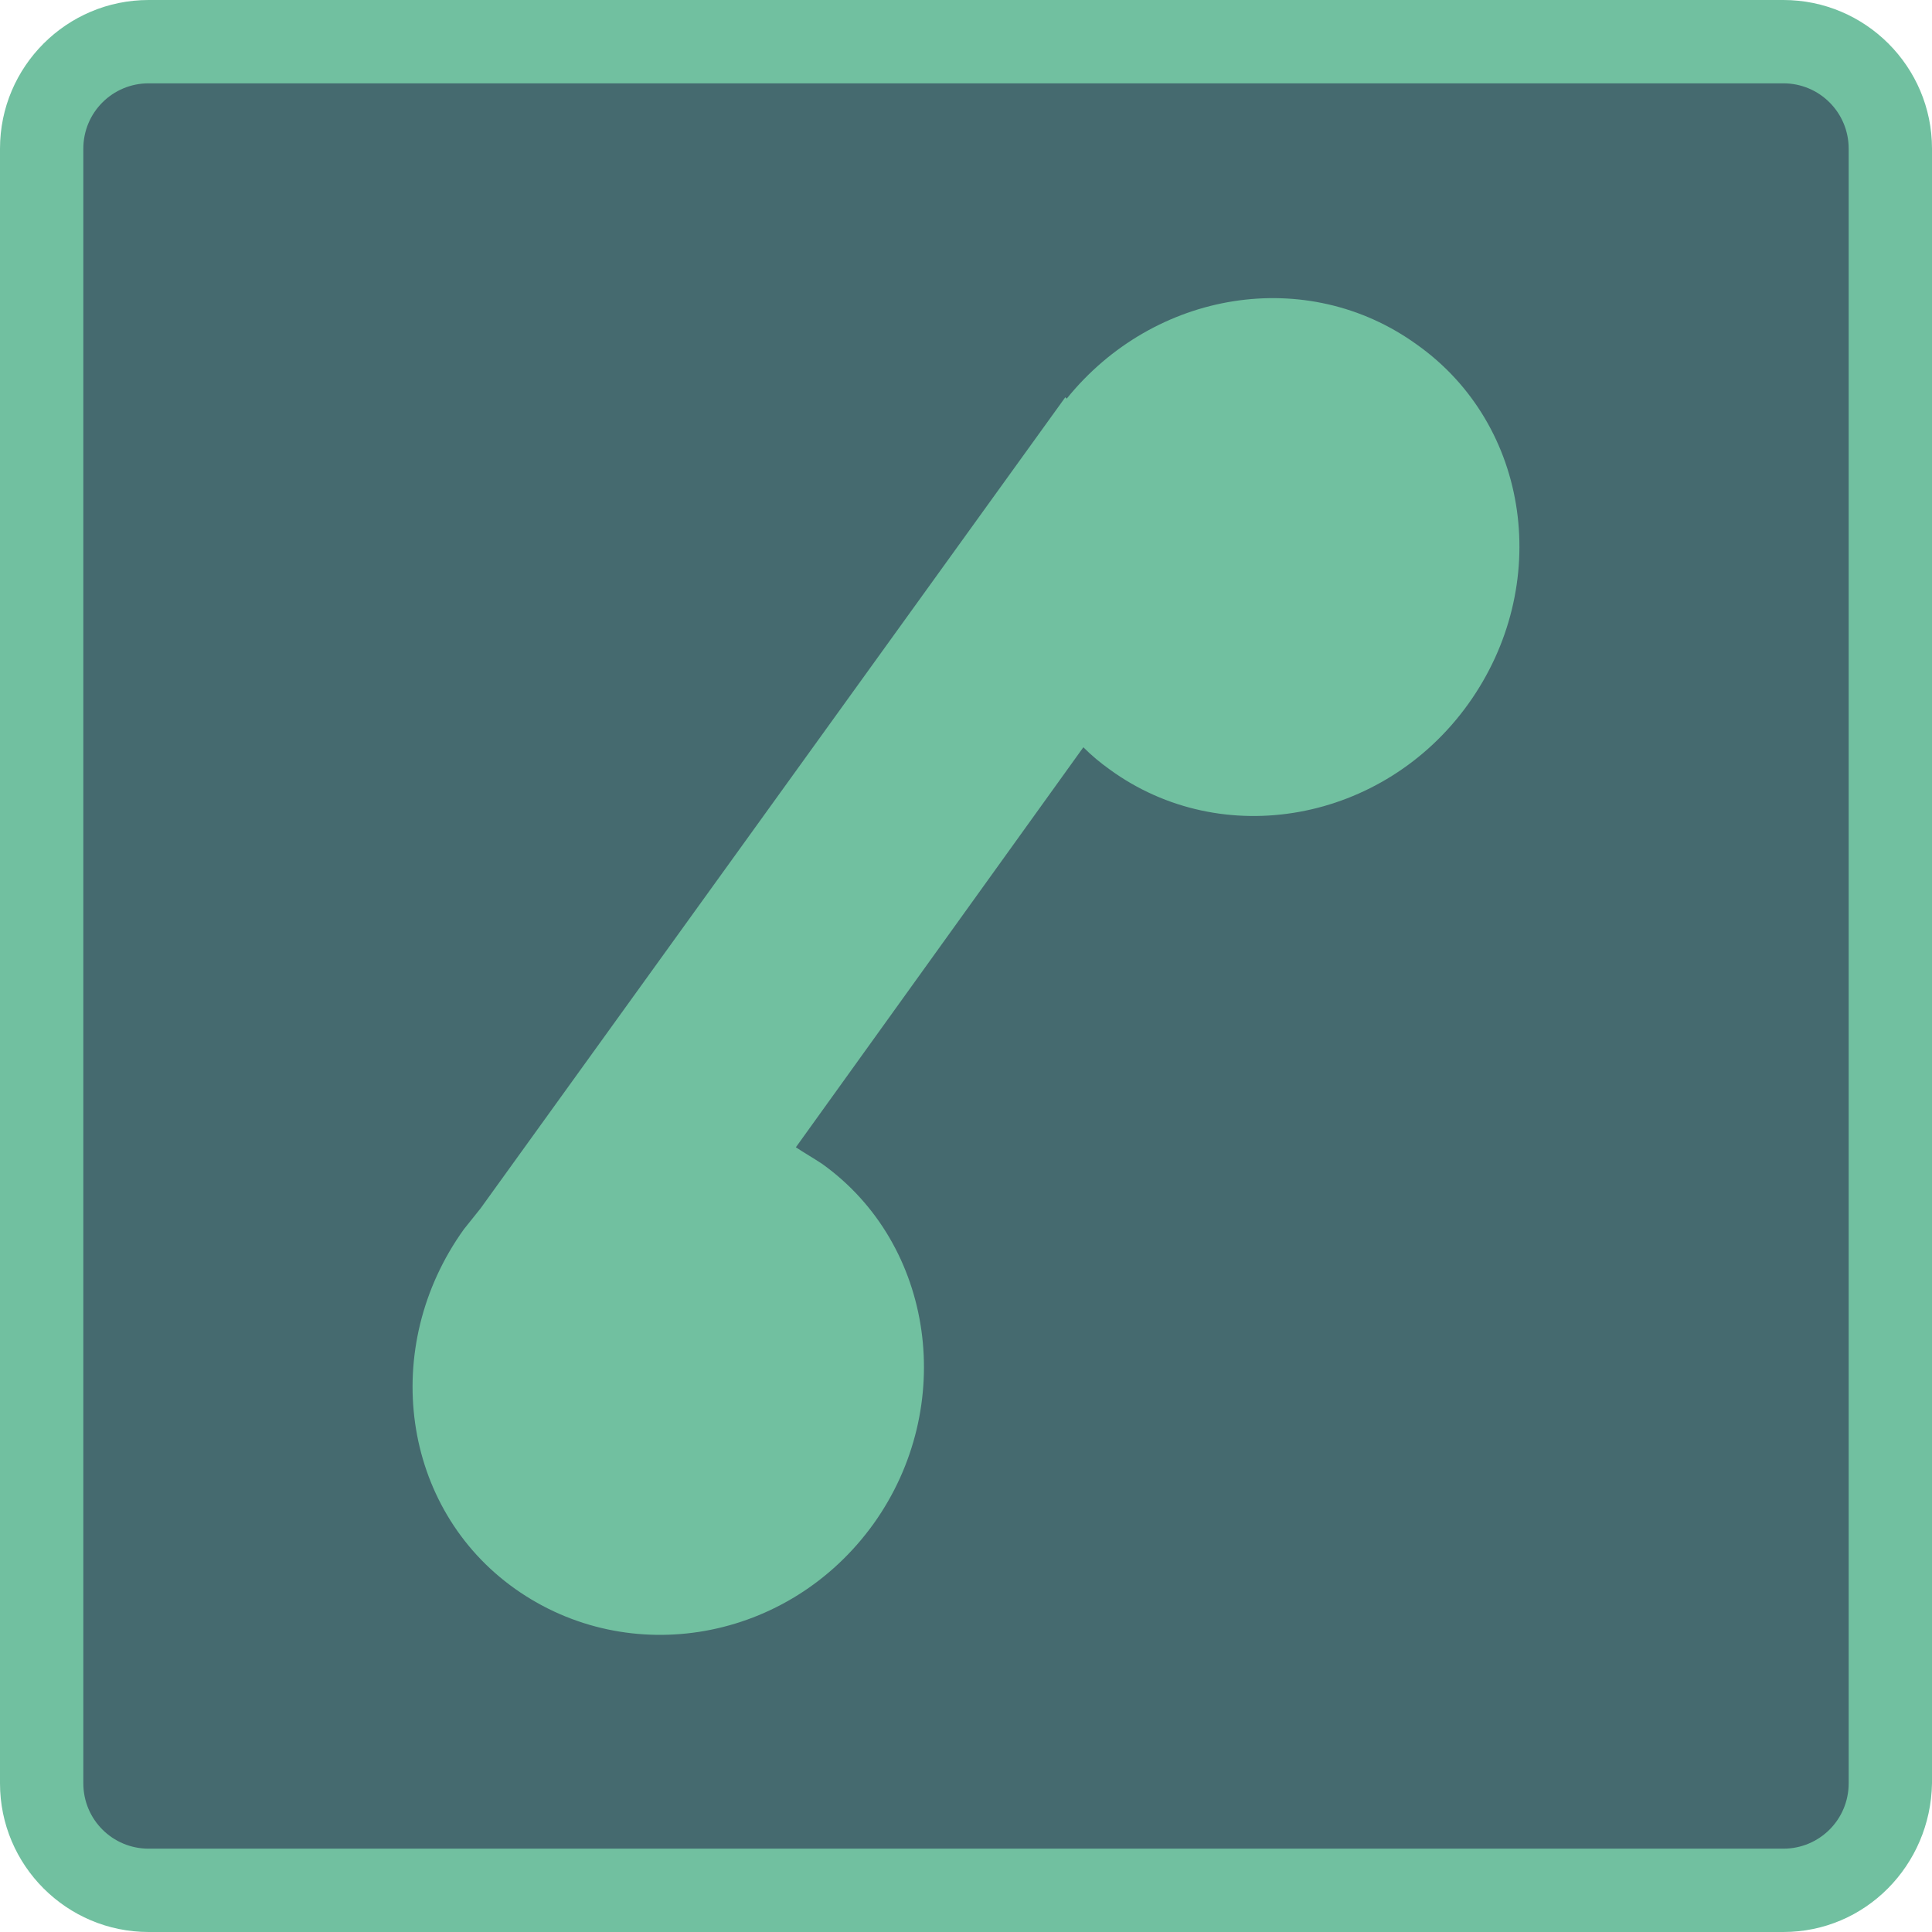
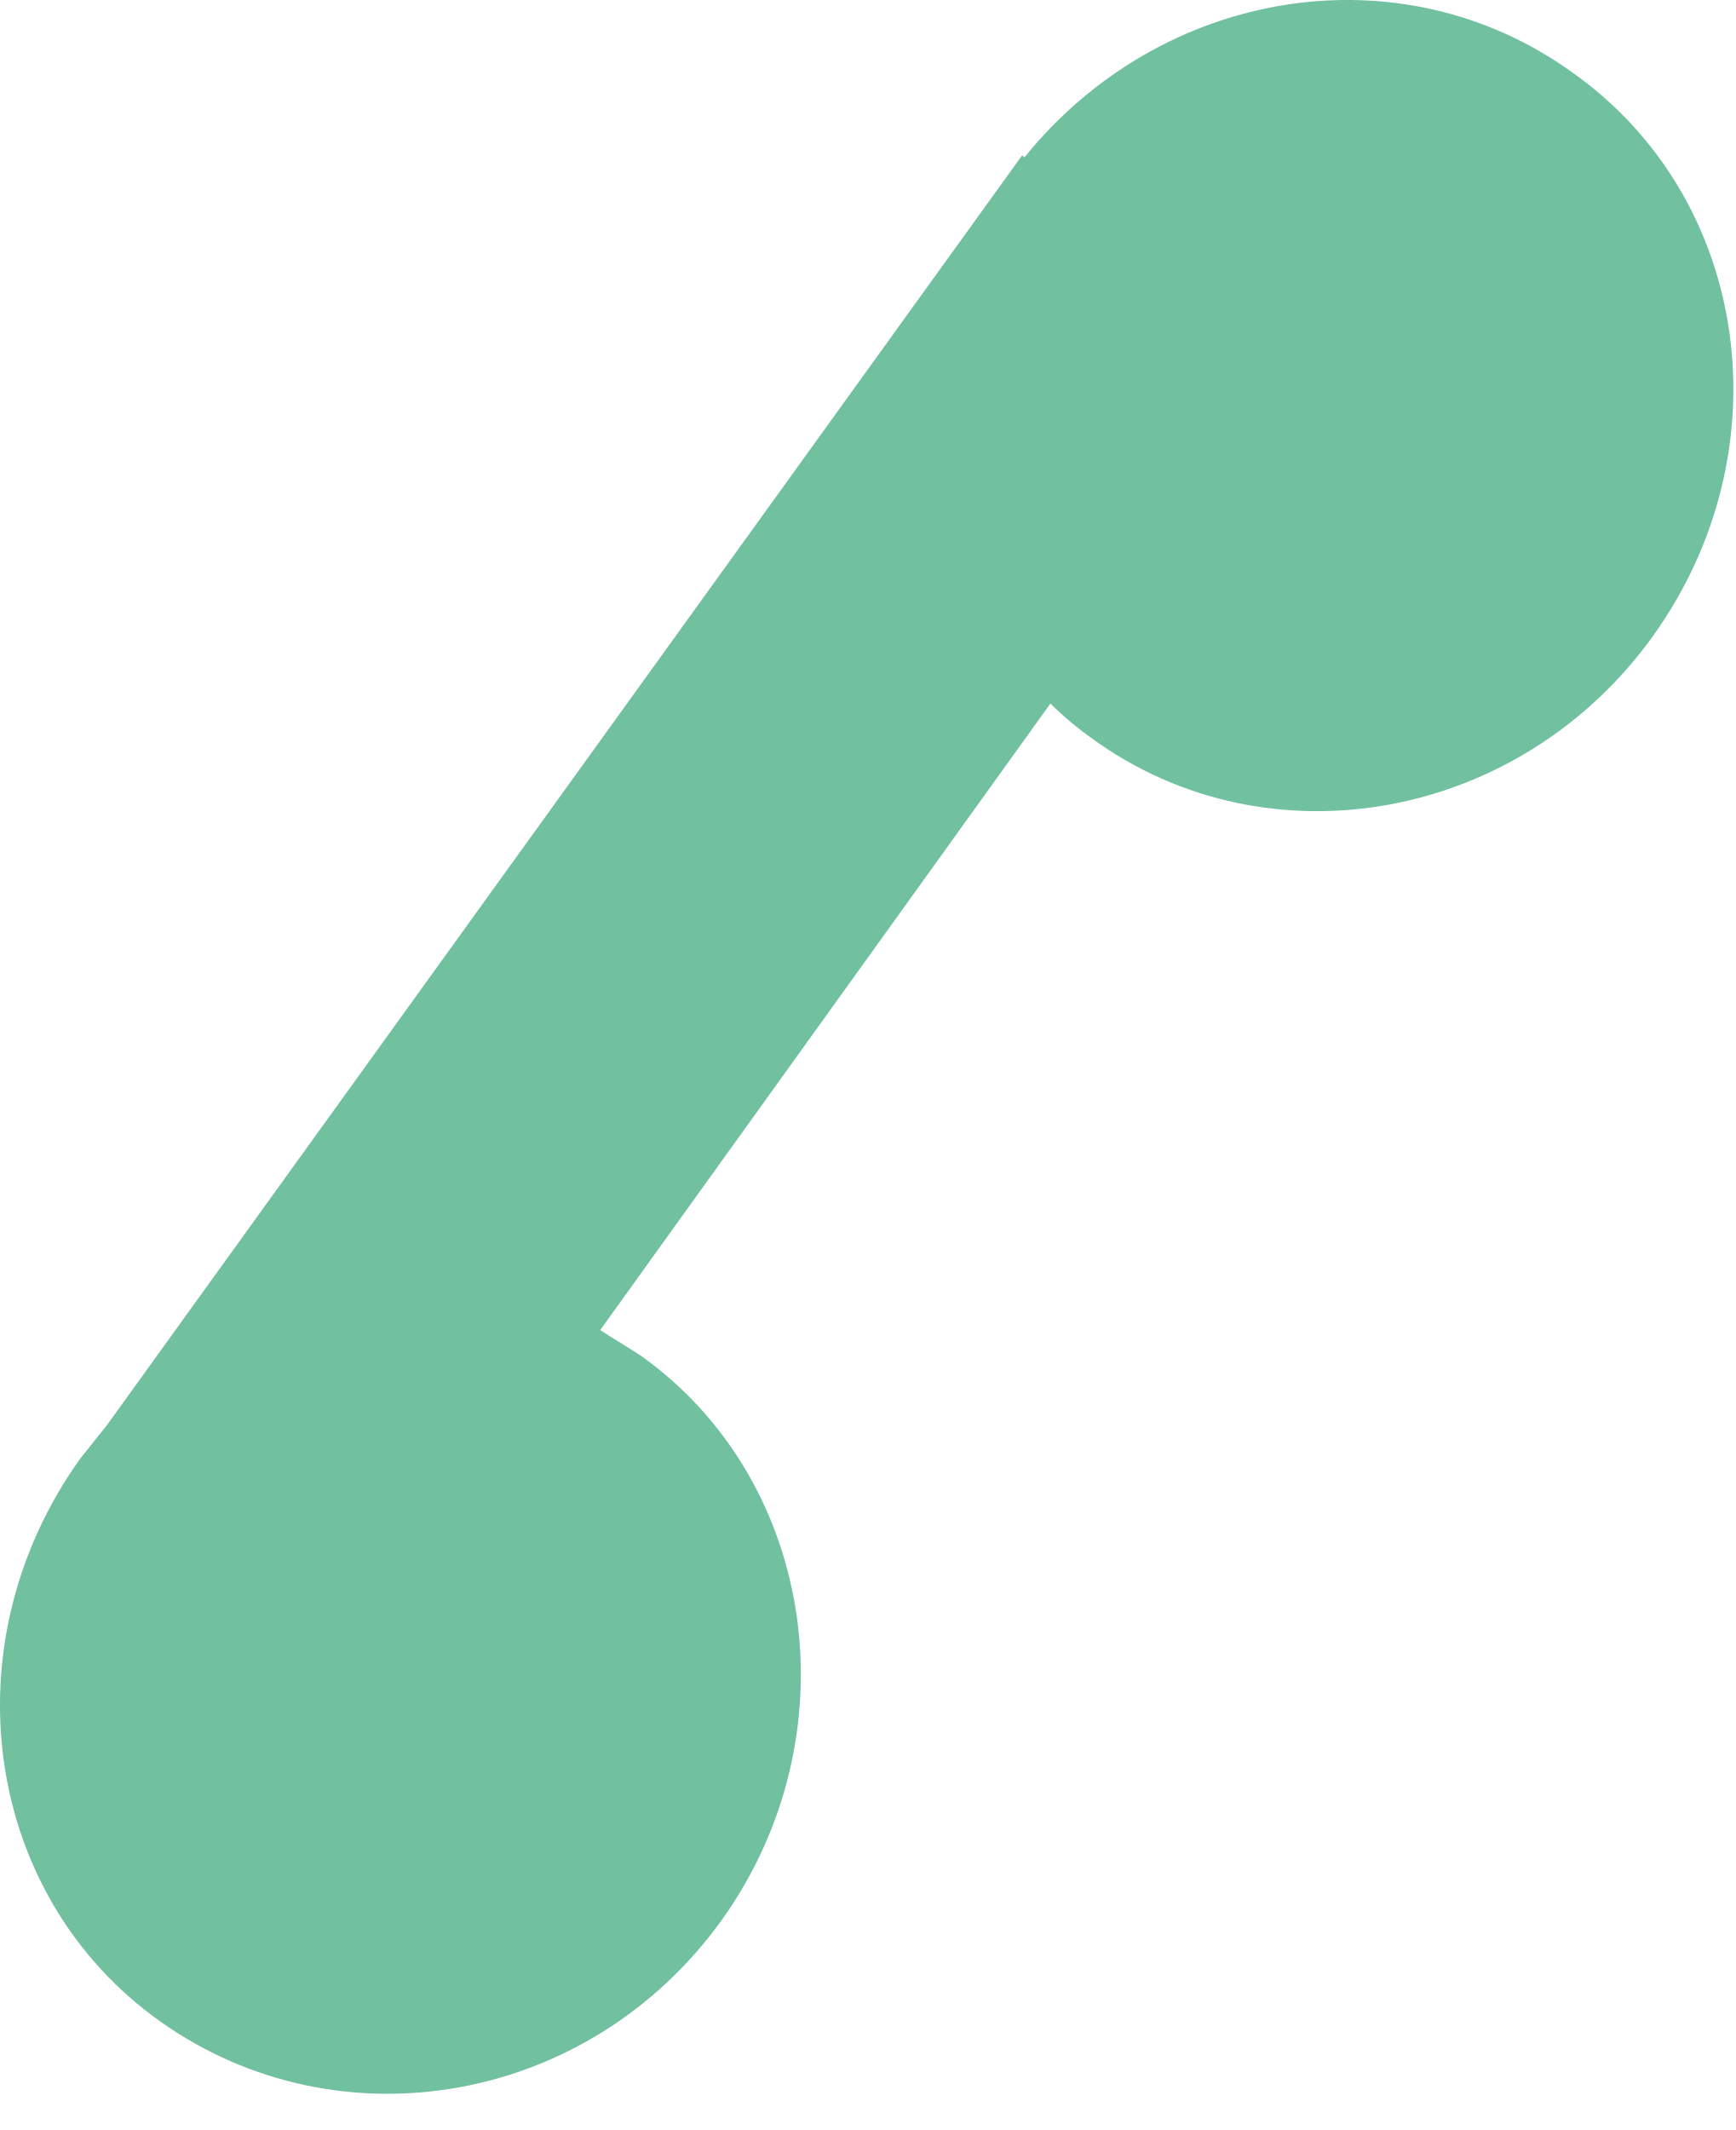
- <svg xmlns="http://www.w3.org/2000/svg" width="97" height="97" viewBox="0 0 97 97" fill="none">
-   <path d="M88.632 94.91H8.368C4.881 94.91 2.092 92.051 2.092 88.634V8.37C2.092 4.953 4.951 2.094 8.368 2.094H88.632C92.118 2.094 94.908 4.953 94.908 8.37V88.634C94.908 92.051 92.049 94.91 88.632 94.91Z" fill="#456A6F" />
-   <path d="M89.538 97H7.462C3.347 97 0 93.653 0 89.538V7.462C0 3.347 3.347 0 7.462 0H89.538C93.653 0 97 3.347 97 7.462V89.538C96.93 93.653 93.653 97 89.538 97ZM7.462 4.184C5.648 4.184 4.184 5.648 4.184 7.462V89.538C4.184 91.352 5.648 92.816 7.462 92.816H89.538C91.352 92.816 92.816 91.352 92.816 89.538V7.462C92.816 5.648 91.352 4.184 89.538 4.184H7.462Z" fill="#71C0A0" />
-   <path d="M41.282 58.438C40.864 58.16 40.376 57.88 39.958 57.602L54.392 37.518C54.811 37.937 55.229 38.285 55.717 38.634C61.366 42.748 69.455 41.284 73.709 35.356C77.963 29.429 76.847 21.34 71.129 17.295C65.62 13.32 57.949 14.576 53.556 20.015L53.486 19.945L24.128 60.67C23.849 61.019 23.57 61.367 23.291 61.716C19.037 67.643 20.153 75.733 25.871 79.777C31.589 83.822 39.609 82.427 43.863 76.499C48.047 70.642 46.931 62.483 41.282 58.438Z" fill="#71C0A0" />
+ <svg xmlns="http://www.w3.org/2000/svg" width="44" height="54" viewBox="0 0 44 54" fill="none">
+   <path d="M16.268 34.382C15.937 34.161 15.551 33.94 15.22 33.72L26.637 17.835C26.968 18.166 27.299 18.442 27.685 18.718C32.153 21.972 38.551 20.813 41.915 16.125C45.28 11.437 44.397 5.039 39.875 1.84C35.517 -1.304 29.45 -0.311 25.976 3.991L25.92 3.936L2.7 36.146C2.48 36.422 2.259 36.698 2.038 36.974C-1.326 41.662 -0.444 48.06 4.079 51.259C8.602 54.458 14.945 53.355 18.309 48.667C21.618 44.034 20.736 37.581 16.268 34.382Z" fill="#71C0A0" />
</svg>
